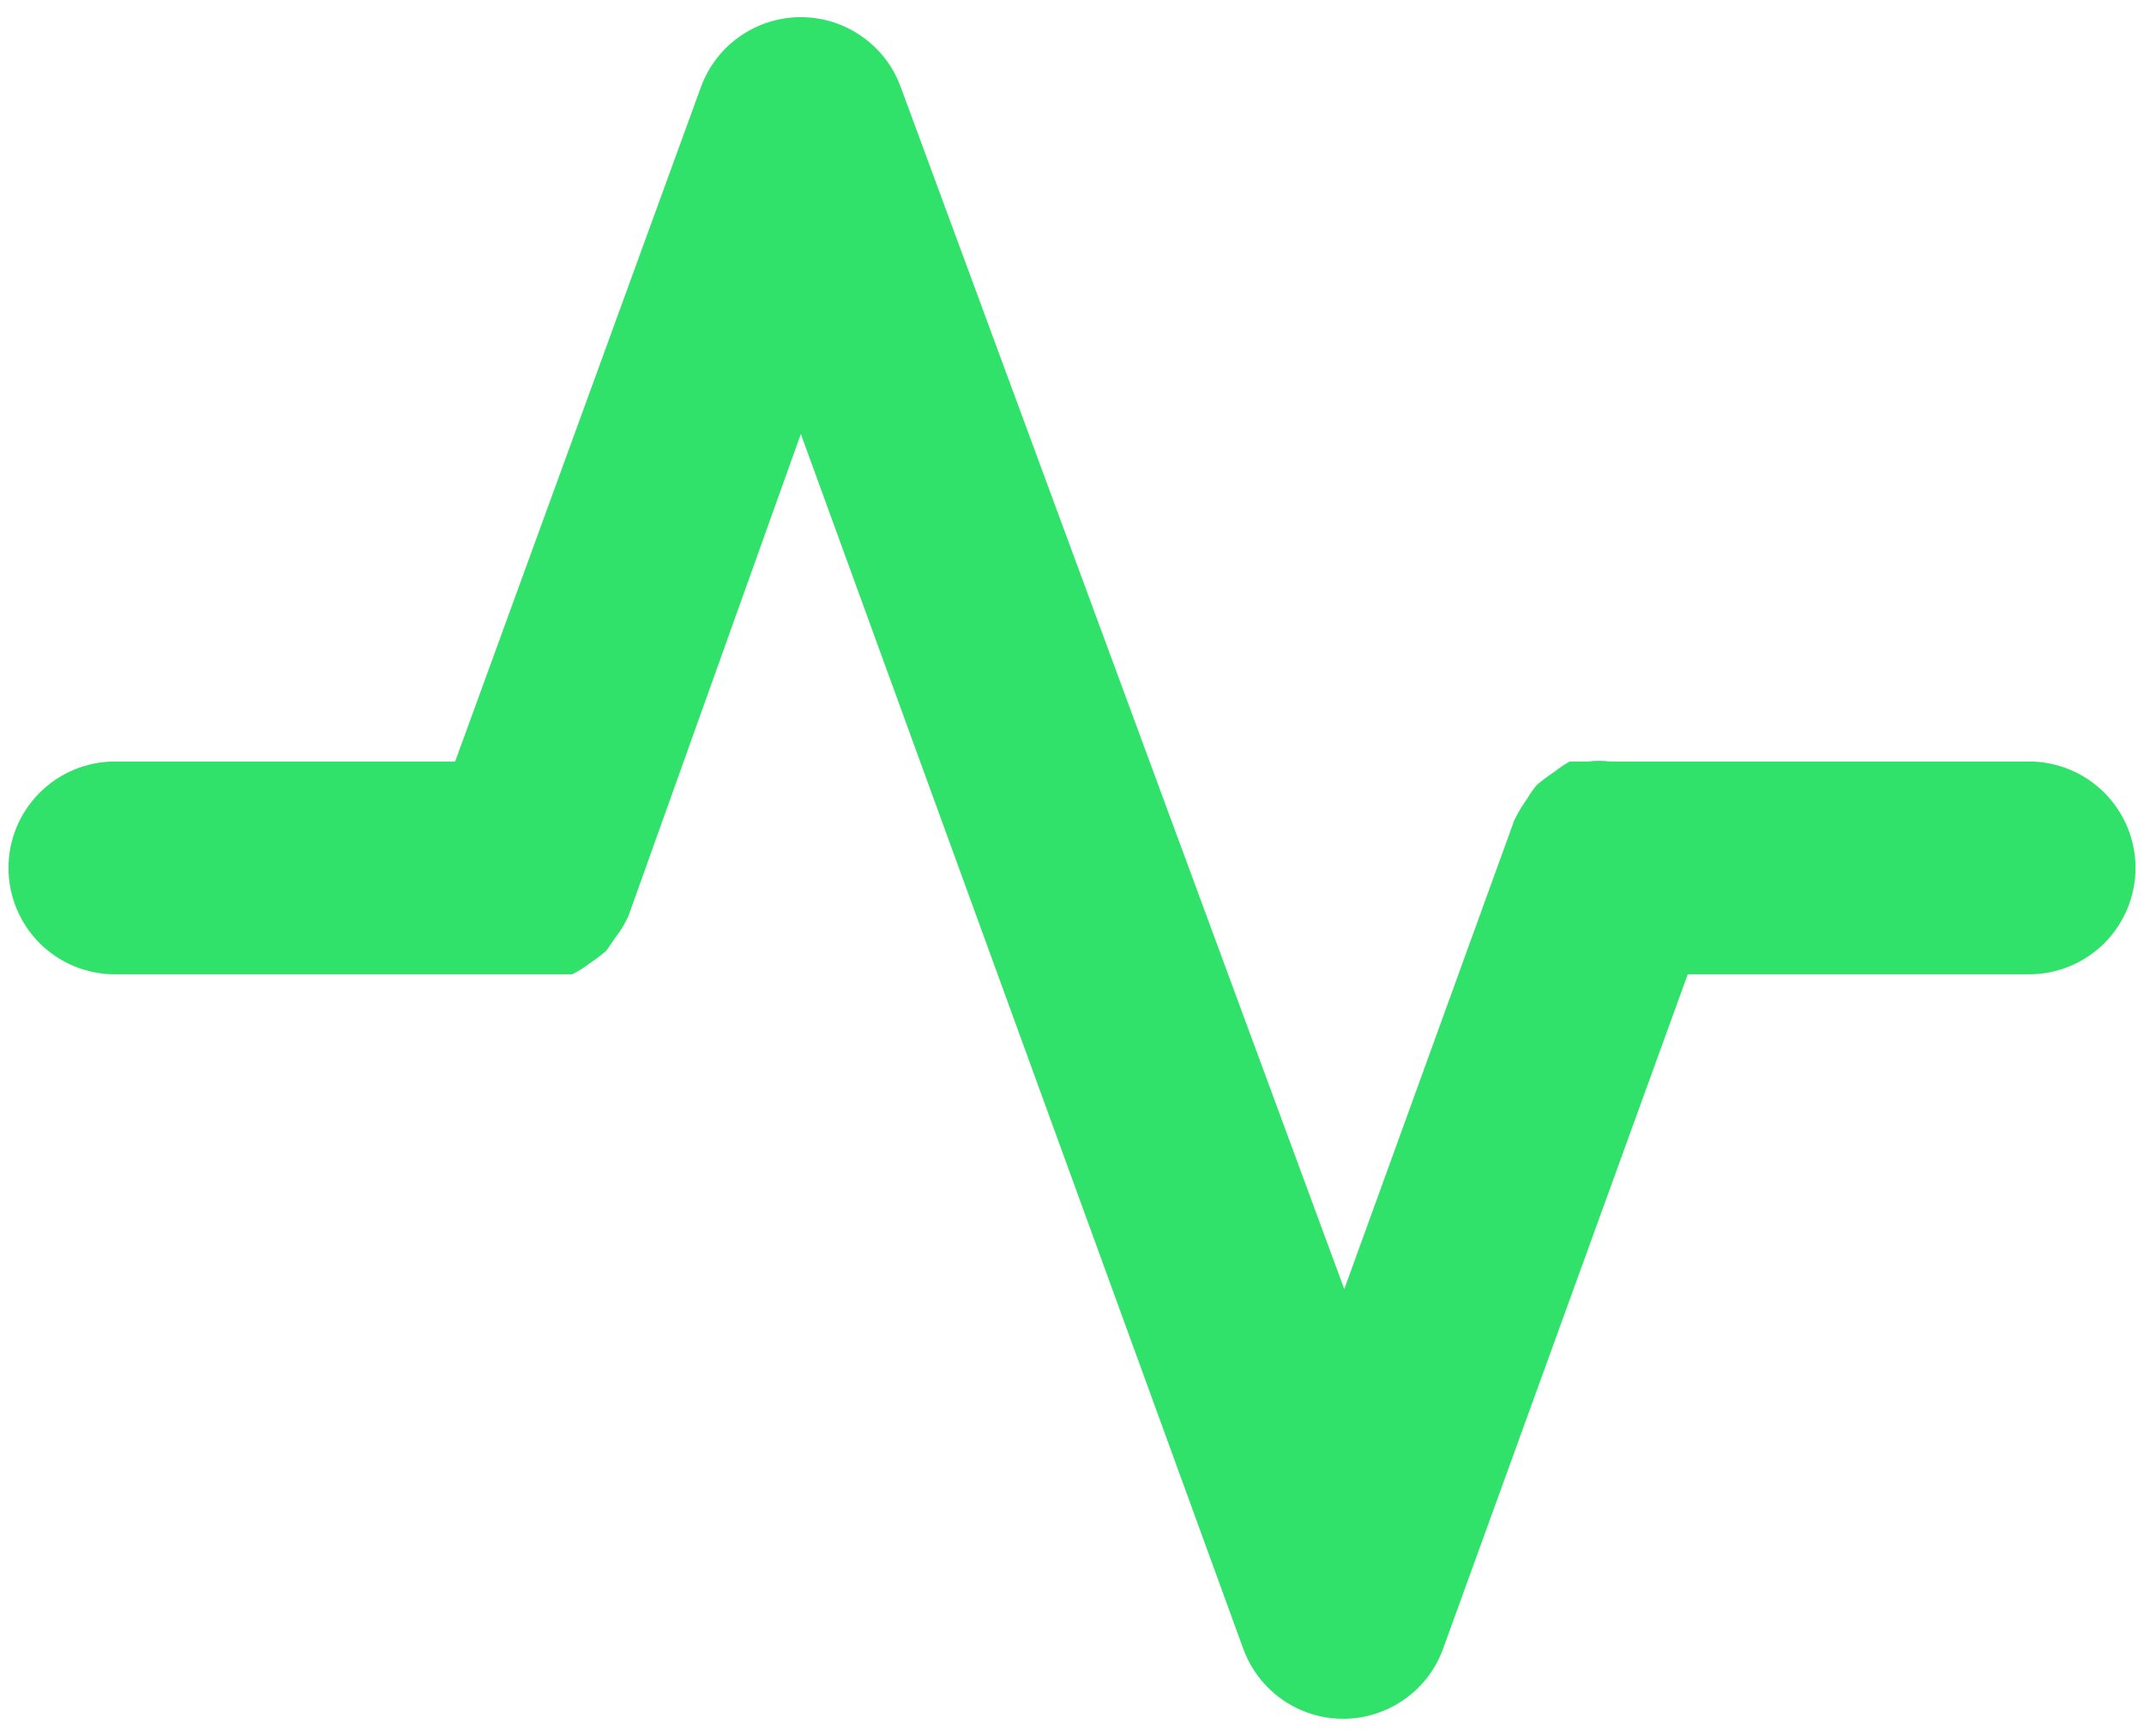
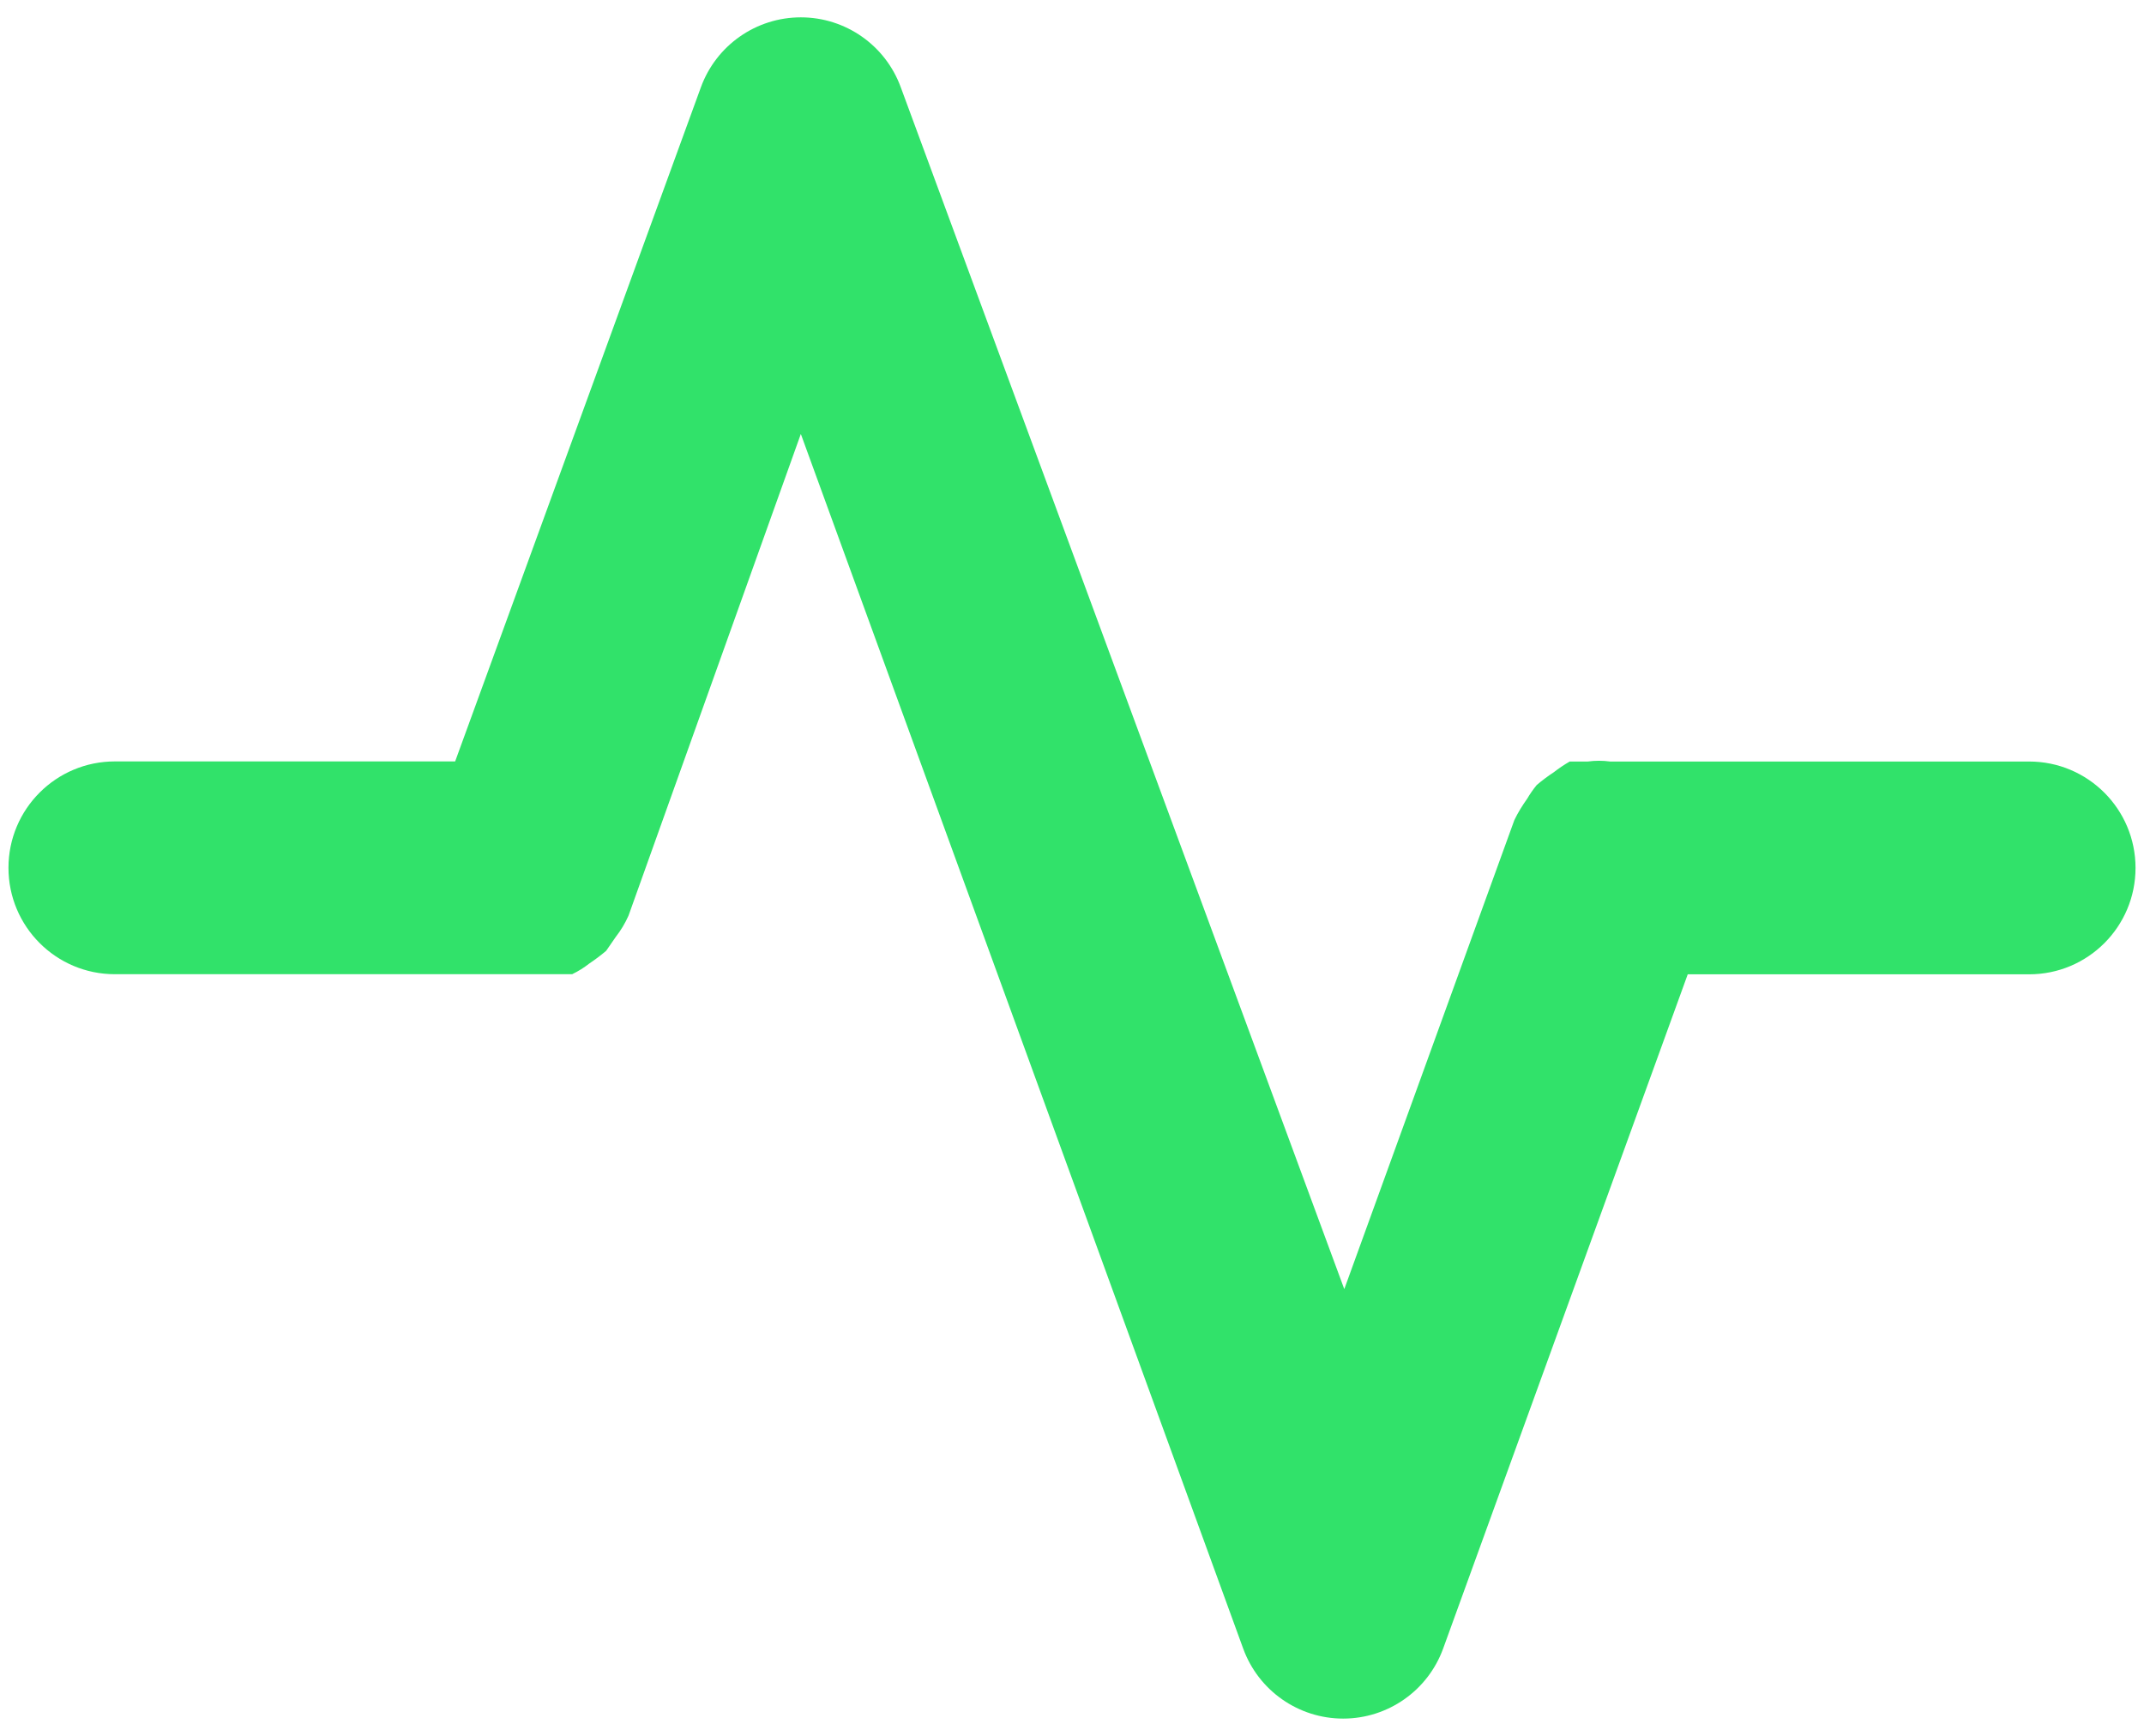
- <svg xmlns="http://www.w3.org/2000/svg" width="21" height="17" viewBox="0 0 21 17" fill="none">
-   <path d="M19.875 7.458H15.771C15.698 7.449 15.625 7.449 15.552 7.458H15.375C15.321 7.489 15.268 7.524 15.219 7.563C15.161 7.601 15.105 7.643 15.052 7.688C15.017 7.73 14.986 7.775 14.958 7.823C14.911 7.889 14.869 7.958 14.833 8.031L13.167 12.625L8.823 0.854C8.75 0.653 8.617 0.479 8.442 0.357C8.266 0.234 8.058 0.168 7.844 0.168C7.63 0.168 7.421 0.234 7.246 0.357C7.071 0.479 6.938 0.653 6.865 0.854L4.458 7.458H1.125C0.849 7.458 0.584 7.568 0.388 7.764C0.193 7.959 0.083 8.224 0.083 8.5C0.083 8.776 0.193 9.041 0.388 9.237C0.584 9.432 0.849 9.542 1.125 9.542H5.208H5.448H5.604C5.663 9.513 5.719 9.478 5.771 9.438C5.829 9.399 5.884 9.358 5.937 9.313L6.031 9.177C6.081 9.113 6.123 9.043 6.156 8.969L7.844 4.25L12.177 16.146C12.25 16.347 12.383 16.521 12.558 16.644C12.733 16.767 12.942 16.833 13.156 16.833C13.37 16.833 13.579 16.767 13.754 16.644C13.93 16.521 14.063 16.347 14.135 16.146L16.531 9.542H19.875C20.151 9.542 20.416 9.432 20.612 9.237C20.807 9.041 20.917 8.776 20.917 8.5C20.917 8.224 20.807 7.959 20.612 7.764C20.416 7.568 20.151 7.458 19.875 7.458Z" fill="#31E26A" />
+ <svg xmlns="http://www.w3.org/2000/svg" width="21" height="17" fill="none">
+   <path d="M19.875 7.458h-4.104a.812.812 0 00-.219 0h-.177a1.365 1.365 0 00-.156.105c-.058.038-.114.08-.167.125a1.046 1.046 0 00-.094.135c-.047.066-.09.135-.125.208l-1.666 4.594L8.823.855a1.042 1.042 0 00-1.958 0L4.458 7.457H1.125a1.042 1.042 0 000 2.084h4.479a.896.896 0 00.167-.104c.058-.039.113-.08.166-.125l.094-.136a.999.999 0 00.125-.208L7.844 4.25l4.333 11.896a1.042 1.042 0 001.958 0l2.396-6.604h3.344a1.042 1.042 0 000-2.084z" fill="#31E26A" />
</svg>
